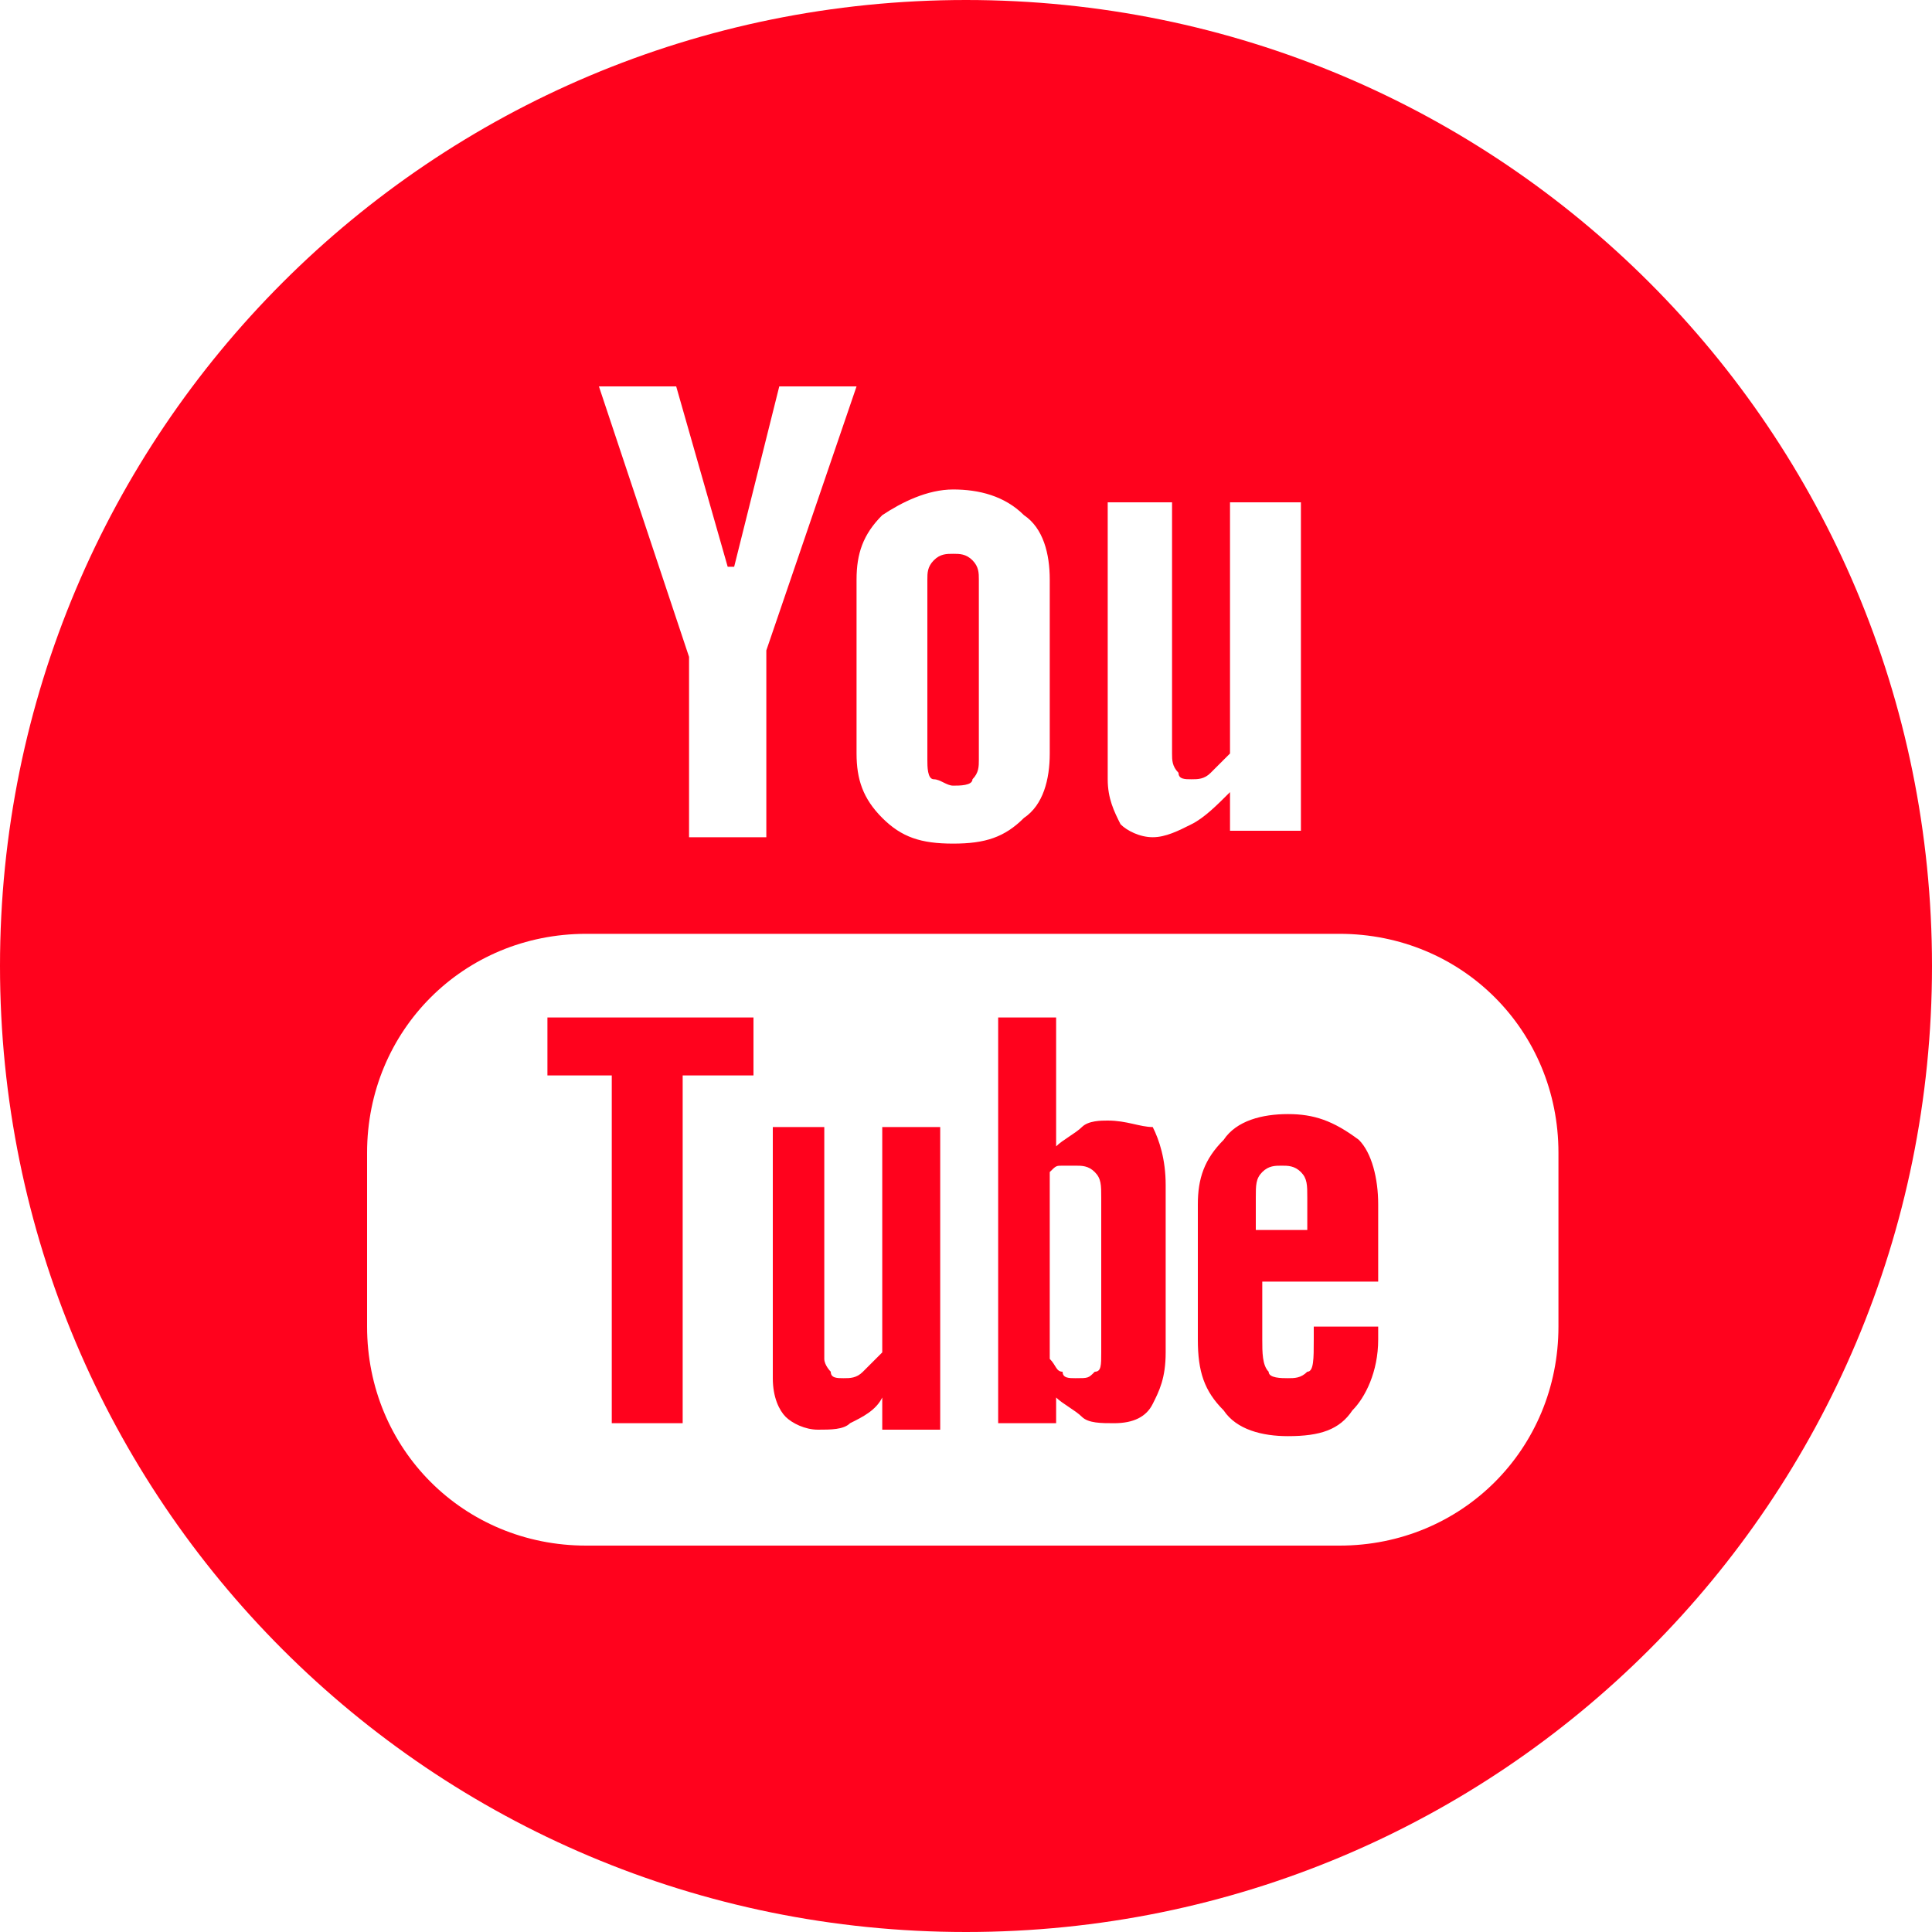
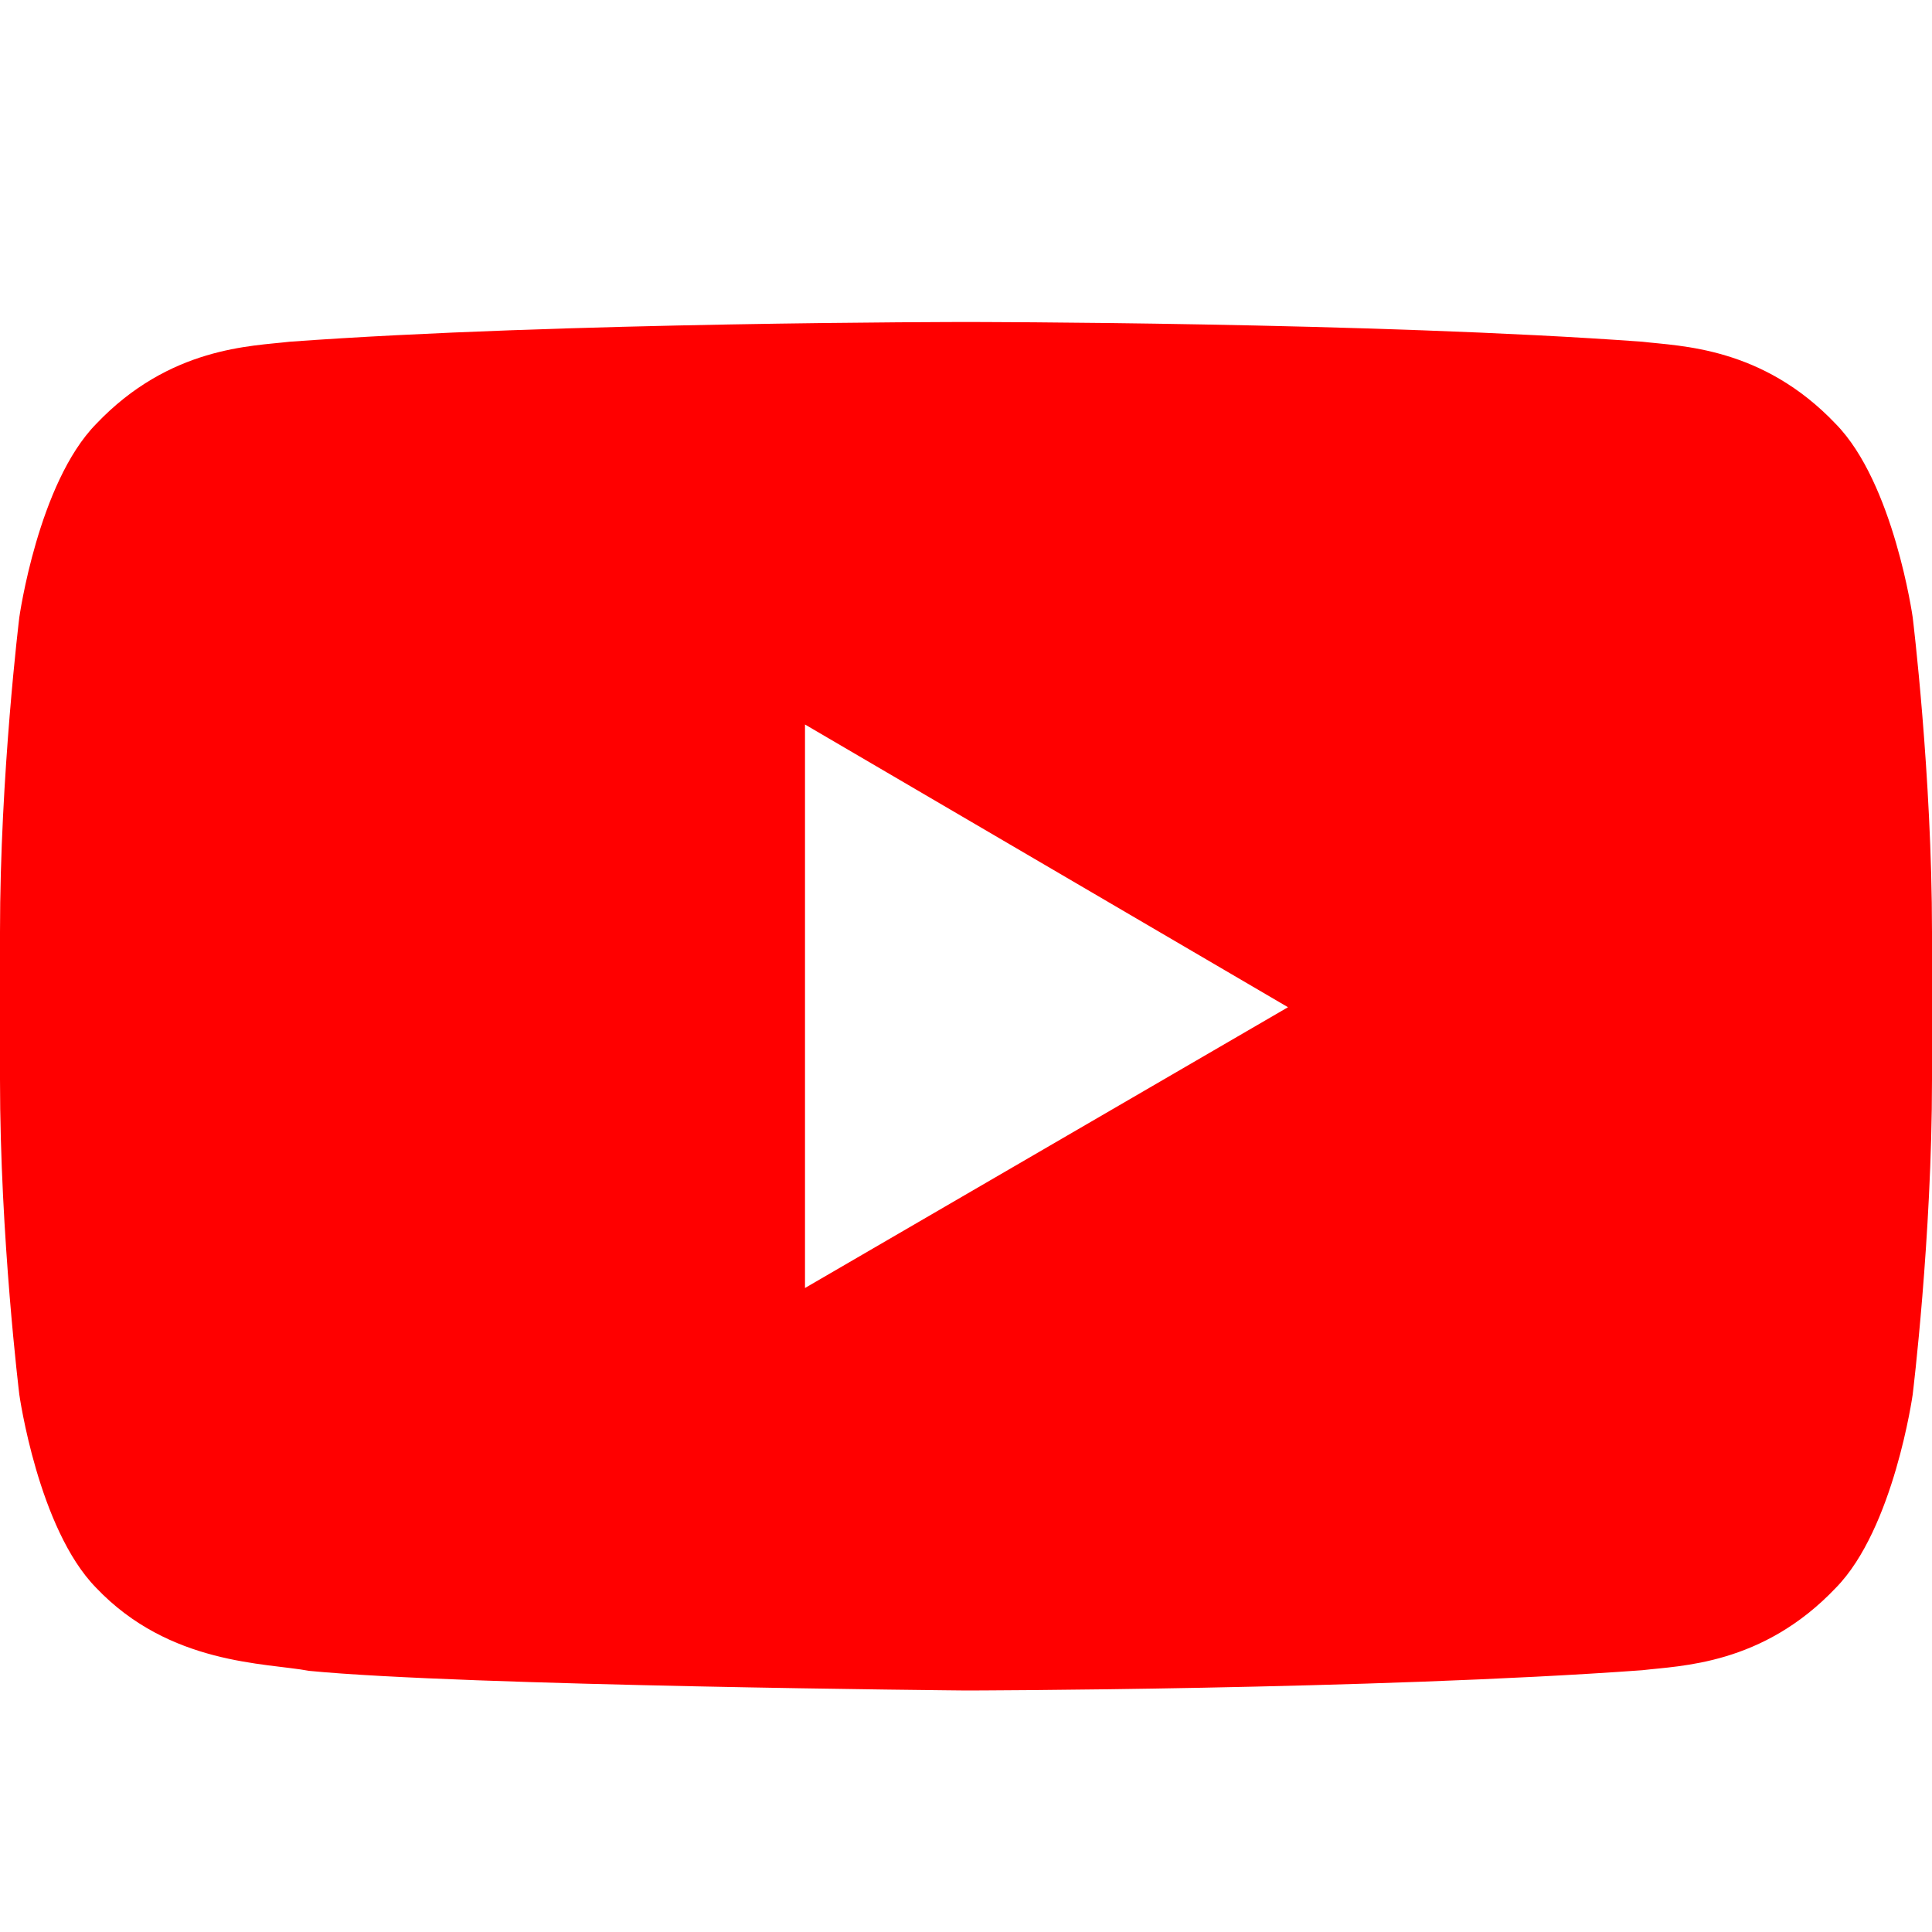
- <svg xmlns="http://www.w3.org/2000/svg" width="20" height="20" viewBox="0 0 20 20" fill="none">
-   <path d="M9.867 8.133C9.933 8.133 10.067 8.133 10.067 8.067C10.133 8 10.133 7.933 10.133 7.867V6C10.133 5.933 10.133 5.867 10.067 5.8C10 5.733 9.933 5.733 9.867 5.733C9.8 5.733 9.733 5.733 9.667 5.8C9.6 5.867 9.6 5.933 9.6 6V7.867C9.6 7.933 9.6 8.067 9.667 8.067C9.733 8.067 9.8 8.133 9.867 8.133ZM11.467 11.6C11.4 11.6 11.267 11.6 11.2 11.667C11.133 11.733 11 11.8 10.933 11.867V10.533H10.333V14.733H10.933V14.467C11 14.533 11.133 14.6 11.2 14.667C11.267 14.733 11.4 14.733 11.533 14.733C11.733 14.733 11.867 14.667 11.933 14.533C12 14.4 12.067 14.267 12.067 14V12.267C12.067 12 12 11.8 11.933 11.667C11.8 11.667 11.667 11.6 11.467 11.6ZM11.4 14C11.4 14.133 11.4 14.2 11.333 14.2C11.267 14.267 11.267 14.267 11.133 14.267C11.067 14.267 11 14.267 11 14.2C10.933 14.2 10.933 14.133 10.867 14.067V12.133C10.933 12.067 10.933 12.067 11 12.067H11.133C11.2 12.067 11.267 12.067 11.333 12.133C11.4 12.2 11.4 12.267 11.4 12.4V14ZM5.6 11.133H6.333V14.733H7.067V11.133H7.8V10.533H5.667V11.133H5.6ZM9.133 14L8.933 14.2C8.867 14.267 8.8 14.267 8.733 14.267C8.667 14.267 8.6 14.267 8.6 14.2C8.6 14.2 8.533 14.133 8.533 14.067V11.667H8V14.267C8 14.467 8.067 14.6 8.133 14.667C8.2 14.733 8.333 14.8 8.467 14.8C8.6 14.8 8.733 14.8 8.8 14.733C8.933 14.667 9.067 14.6 9.133 14.467V14.8H9.733V11.667H9.133V14ZM10 0C4.467 0 0 4.467 0 10C0 15.533 4.467 20 10 20C15.533 20 20 15.533 20 10C20 4.467 15.533 0 10 0ZM11.467 5.2H12.133V7.8C12.133 7.867 12.133 7.933 12.2 8C12.2 8.067 12.267 8.067 12.333 8.067C12.4 8.067 12.467 8.067 12.533 8L12.733 7.8V5.2H13.467V8.6H12.733V8.2C12.6 8.333 12.467 8.467 12.333 8.533C12.2 8.6 12.067 8.667 11.933 8.667C11.8 8.667 11.667 8.6 11.6 8.533C11.533 8.4 11.467 8.267 11.467 8.067V5.2ZM8.867 6C8.867 5.733 8.933 5.533 9.133 5.333C9.333 5.2 9.6 5.067 9.867 5.067C10.133 5.067 10.4 5.133 10.6 5.333C10.8 5.467 10.867 5.733 10.867 6V7.8C10.867 8.067 10.8 8.333 10.6 8.467C10.4 8.667 10.2 8.733 9.867 8.733C9.533 8.733 9.333 8.667 9.133 8.467C8.933 8.267 8.867 8.067 8.867 7.8V6ZM7 4L7.533 5.867H7.6L8.067 4H8.867L7.933 6.733V8.667H7.133V6.8L6.2 4H7ZM16.133 13.733C16.133 15 15.133 16 13.867 16H6.067C4.8 16 3.8 15 3.8 13.733V11.933C3.8 10.667 4.8 9.667 6.067 9.667H13.867C15.133 9.667 16.133 10.667 16.133 11.933V13.733ZM13.333 11.533C13.067 11.533 12.8 11.6 12.667 11.8C12.467 12 12.4 12.2 12.4 12.467V13.867C12.4 14.2 12.467 14.4 12.667 14.6C12.8 14.8 13.067 14.867 13.333 14.867C13.667 14.867 13.867 14.8 14 14.6C14.133 14.467 14.267 14.2 14.267 13.867V13.733H13.6V13.867C13.6 14.067 13.6 14.2 13.533 14.2C13.467 14.267 13.4 14.267 13.333 14.267C13.267 14.267 13.133 14.267 13.133 14.2C13.067 14.133 13.067 14 13.067 13.867V13.267H14.267V12.467C14.267 12.2 14.2 11.933 14.067 11.8C13.8 11.6 13.6 11.533 13.333 11.533ZM13.533 12.733H13V12.4C13 12.267 13 12.2 13.067 12.133C13.133 12.067 13.2 12.067 13.267 12.067C13.333 12.067 13.4 12.067 13.467 12.133C13.533 12.2 13.533 12.267 13.533 12.4V12.733Z" fill="#FF021D" />
+ <svg xmlns="http://www.w3.org/2000/svg" width="200" height="200" viewBox="0 0 200 200" fill="none">
+   <path d="M83.333 133.333V75L133.333 104.267L83.333 133.333ZM198 63.892C198 63.892 196.042 50.017 190.05 43.9C182.442 35.875 173.917 35.842 170.008 35.375C142.025 33.333 100.042 33.333 100.042 33.333H99.958C99.958 33.333 57.975 33.333 29.992 35.375C26.075 35.842 17.558 35.875 9.942 43.9C3.95 50.017 2 63.9 2 63.9C2 63.9 0 80.183 0 96.475V111.767C0 128.067 2 144.367 2 144.367C2 144.367 3.95 158.242 9.942 164.358C17.558 172.383 27.55 172.125 32 172.967C48 174.525 100 175 100 175C100 175 142.025 174.933 170.008 172.9C173.925 172.425 182.442 172.392 190.05 164.367C196.05 158.25 198 144.367 198 144.367C198 144.367 200 128.075 200 111.775V96.492C200 80.192 198 63.892 198 63.892Z" fill="#FF0000" />
</svg>
